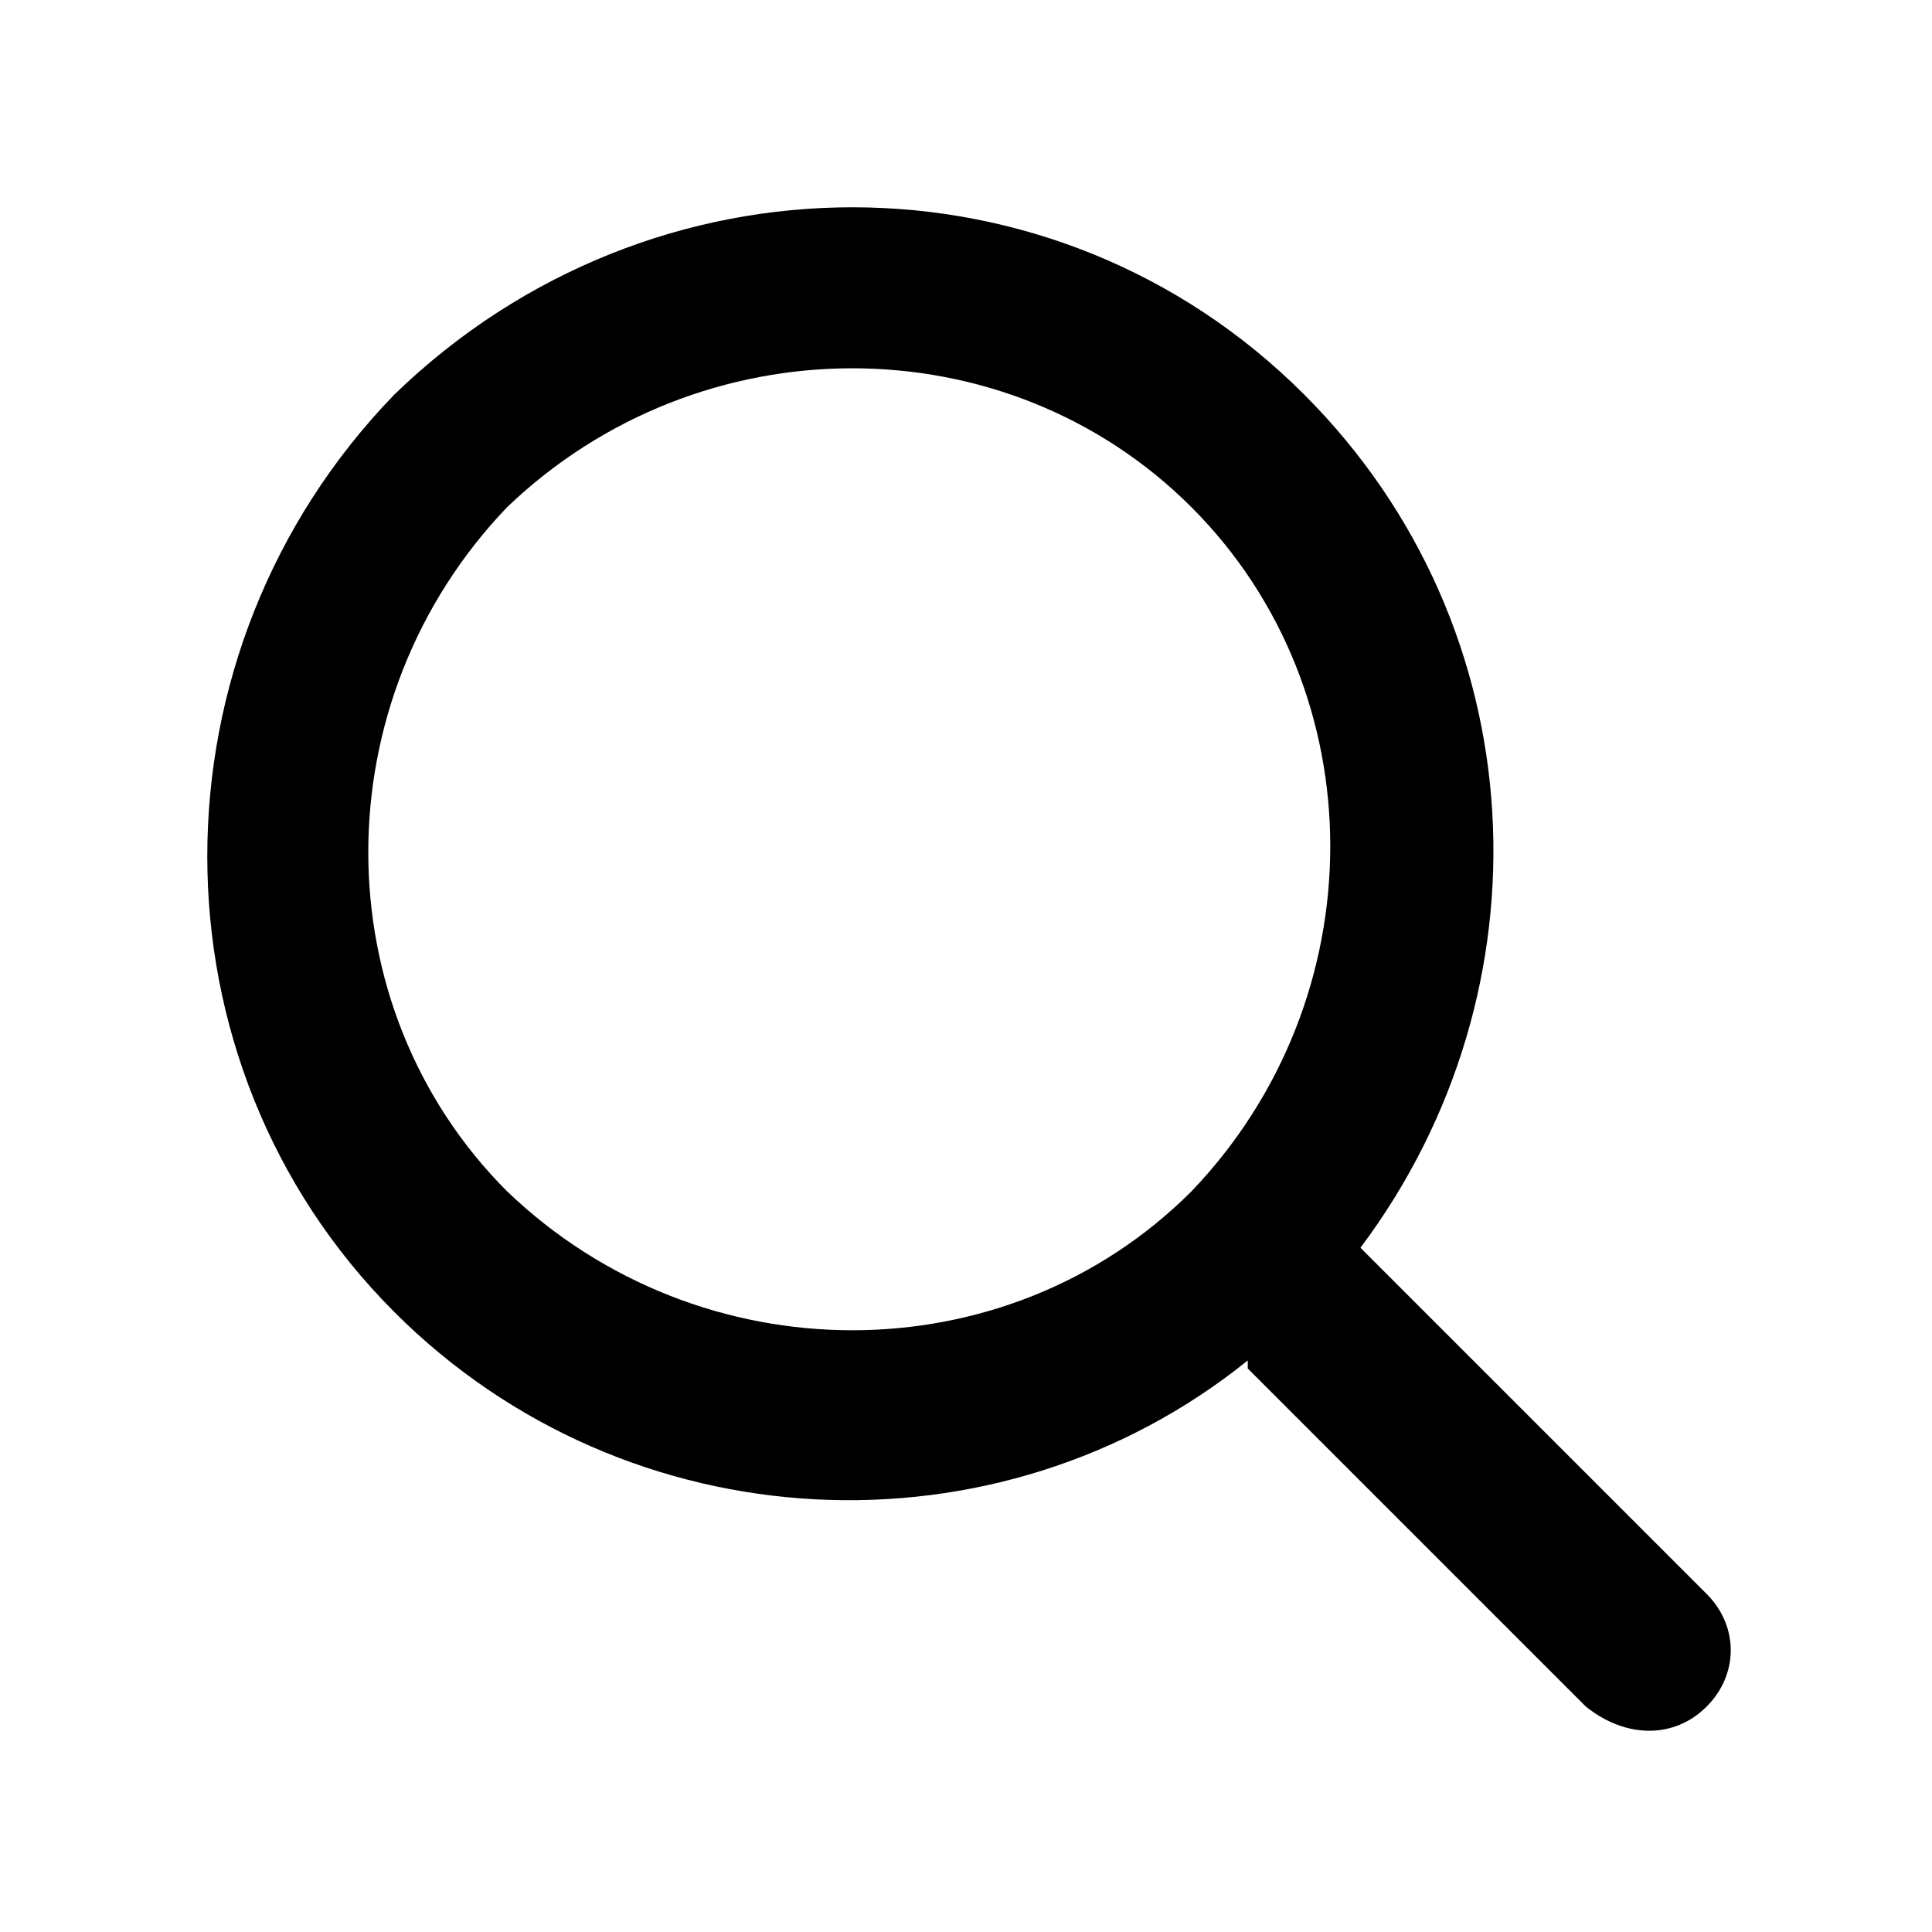
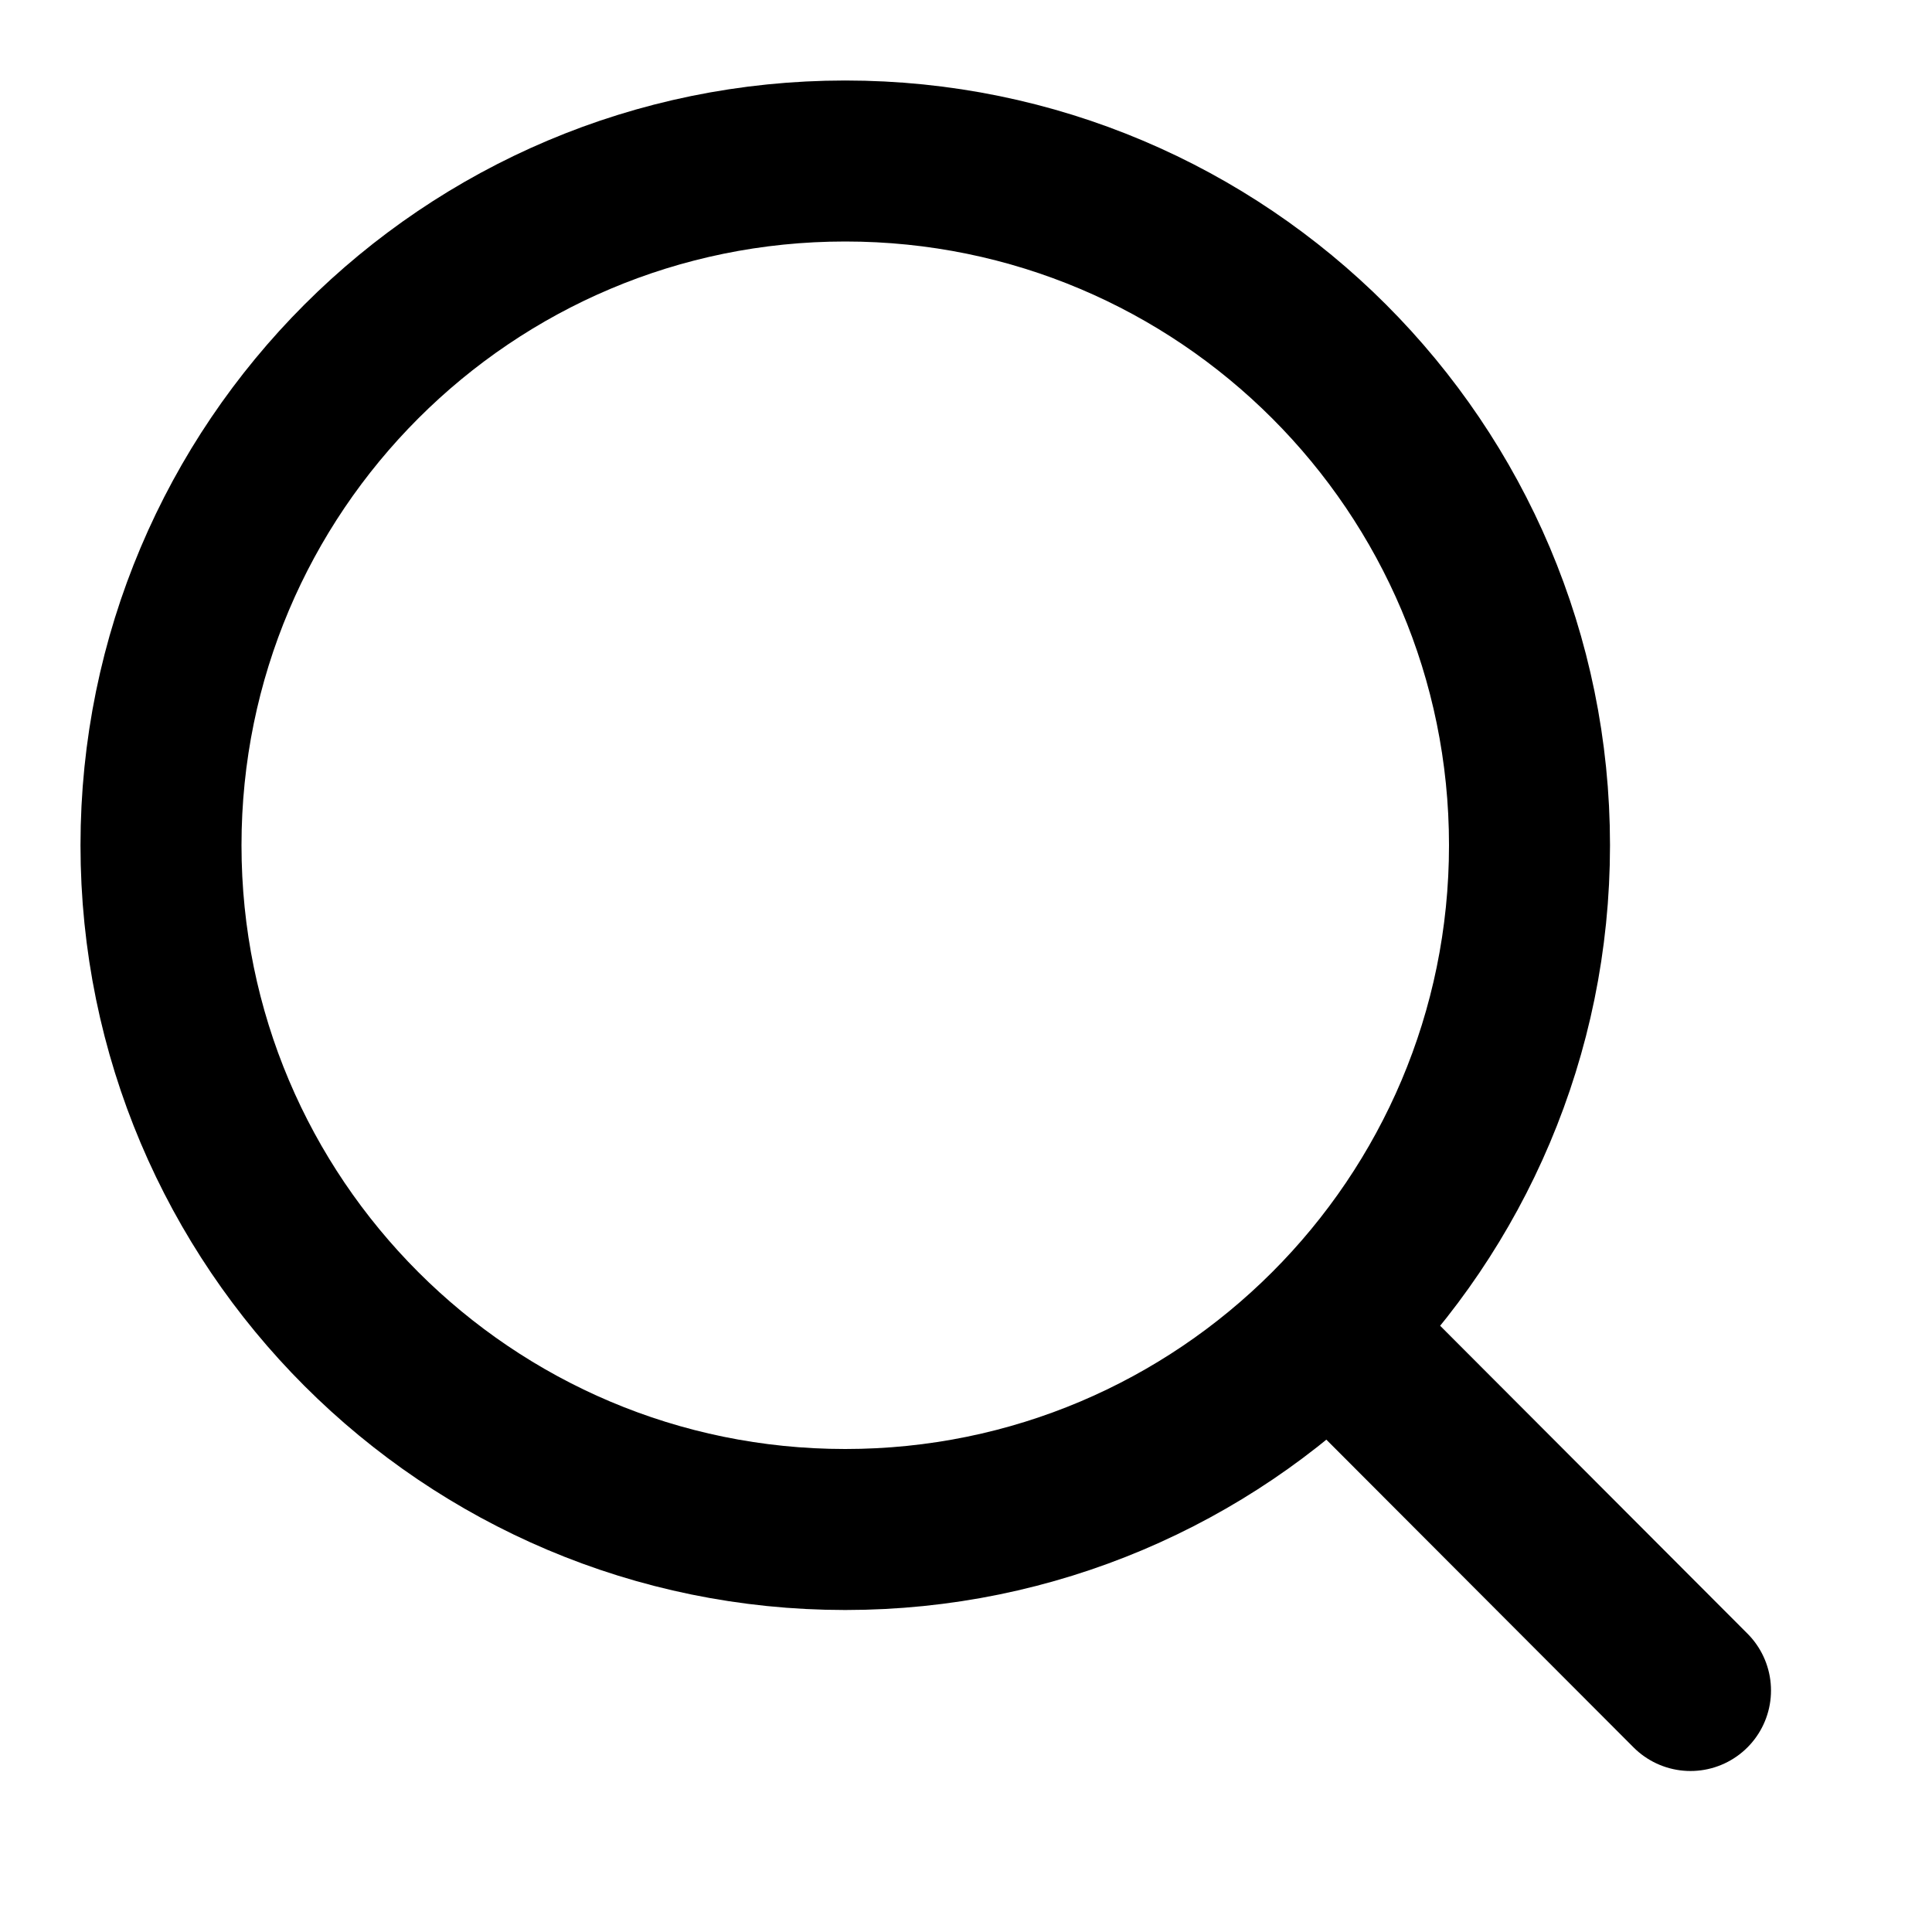
- <svg xmlns="http://www.w3.org/2000/svg" viewBox="0 0 24 24" width="24" height="24">
-   <path d="M16.9,15.5c2.4-3.2,2.2-7.7-0.7-10.6c-3.1-3.1-8.1-3.1-11.3,0c-3.1,3.2-3.1,8.3,0,11.4     c2.9,2.9,7.5,3.1,10.6,0.6c0,0.1,0,0.1,0,0.1l4.2,4.2c0.5,0.4,1.1,0.4,1.5,0c0.4-0.4,0.4-1,0-1.4L16.9,15.5     C16.9,15.5,16.9,15.5,16.9,15.5L16.9,15.5z M14.8,6.3c2.3,2.3,2.3,6.1,0,8.5c-2.3,2.3-6.1,2.3-8.5,0C4,12.5,4,8.7,6.3,6.3     C8.7,4,12.5,4,14.8,6.3z" />
+ <svg xmlns="http://www.w3.org/2000/svg" width="16" height="16" viewBox="0 0 24 24" fill="none">
+   <path d="M21 21L16.514 16.506L21 21ZM19 10.5C19 15.194 15.194 19 10.5 19C5.806 19 2 15.194 2 10.5C2 5.806 5.806 2 10.5 2C15.194 2 19 5.806 19 10.5Z" stroke="currentColor" stroke-width="2" stroke-linecap="round" stroke-linejoin="round" />
</svg>
